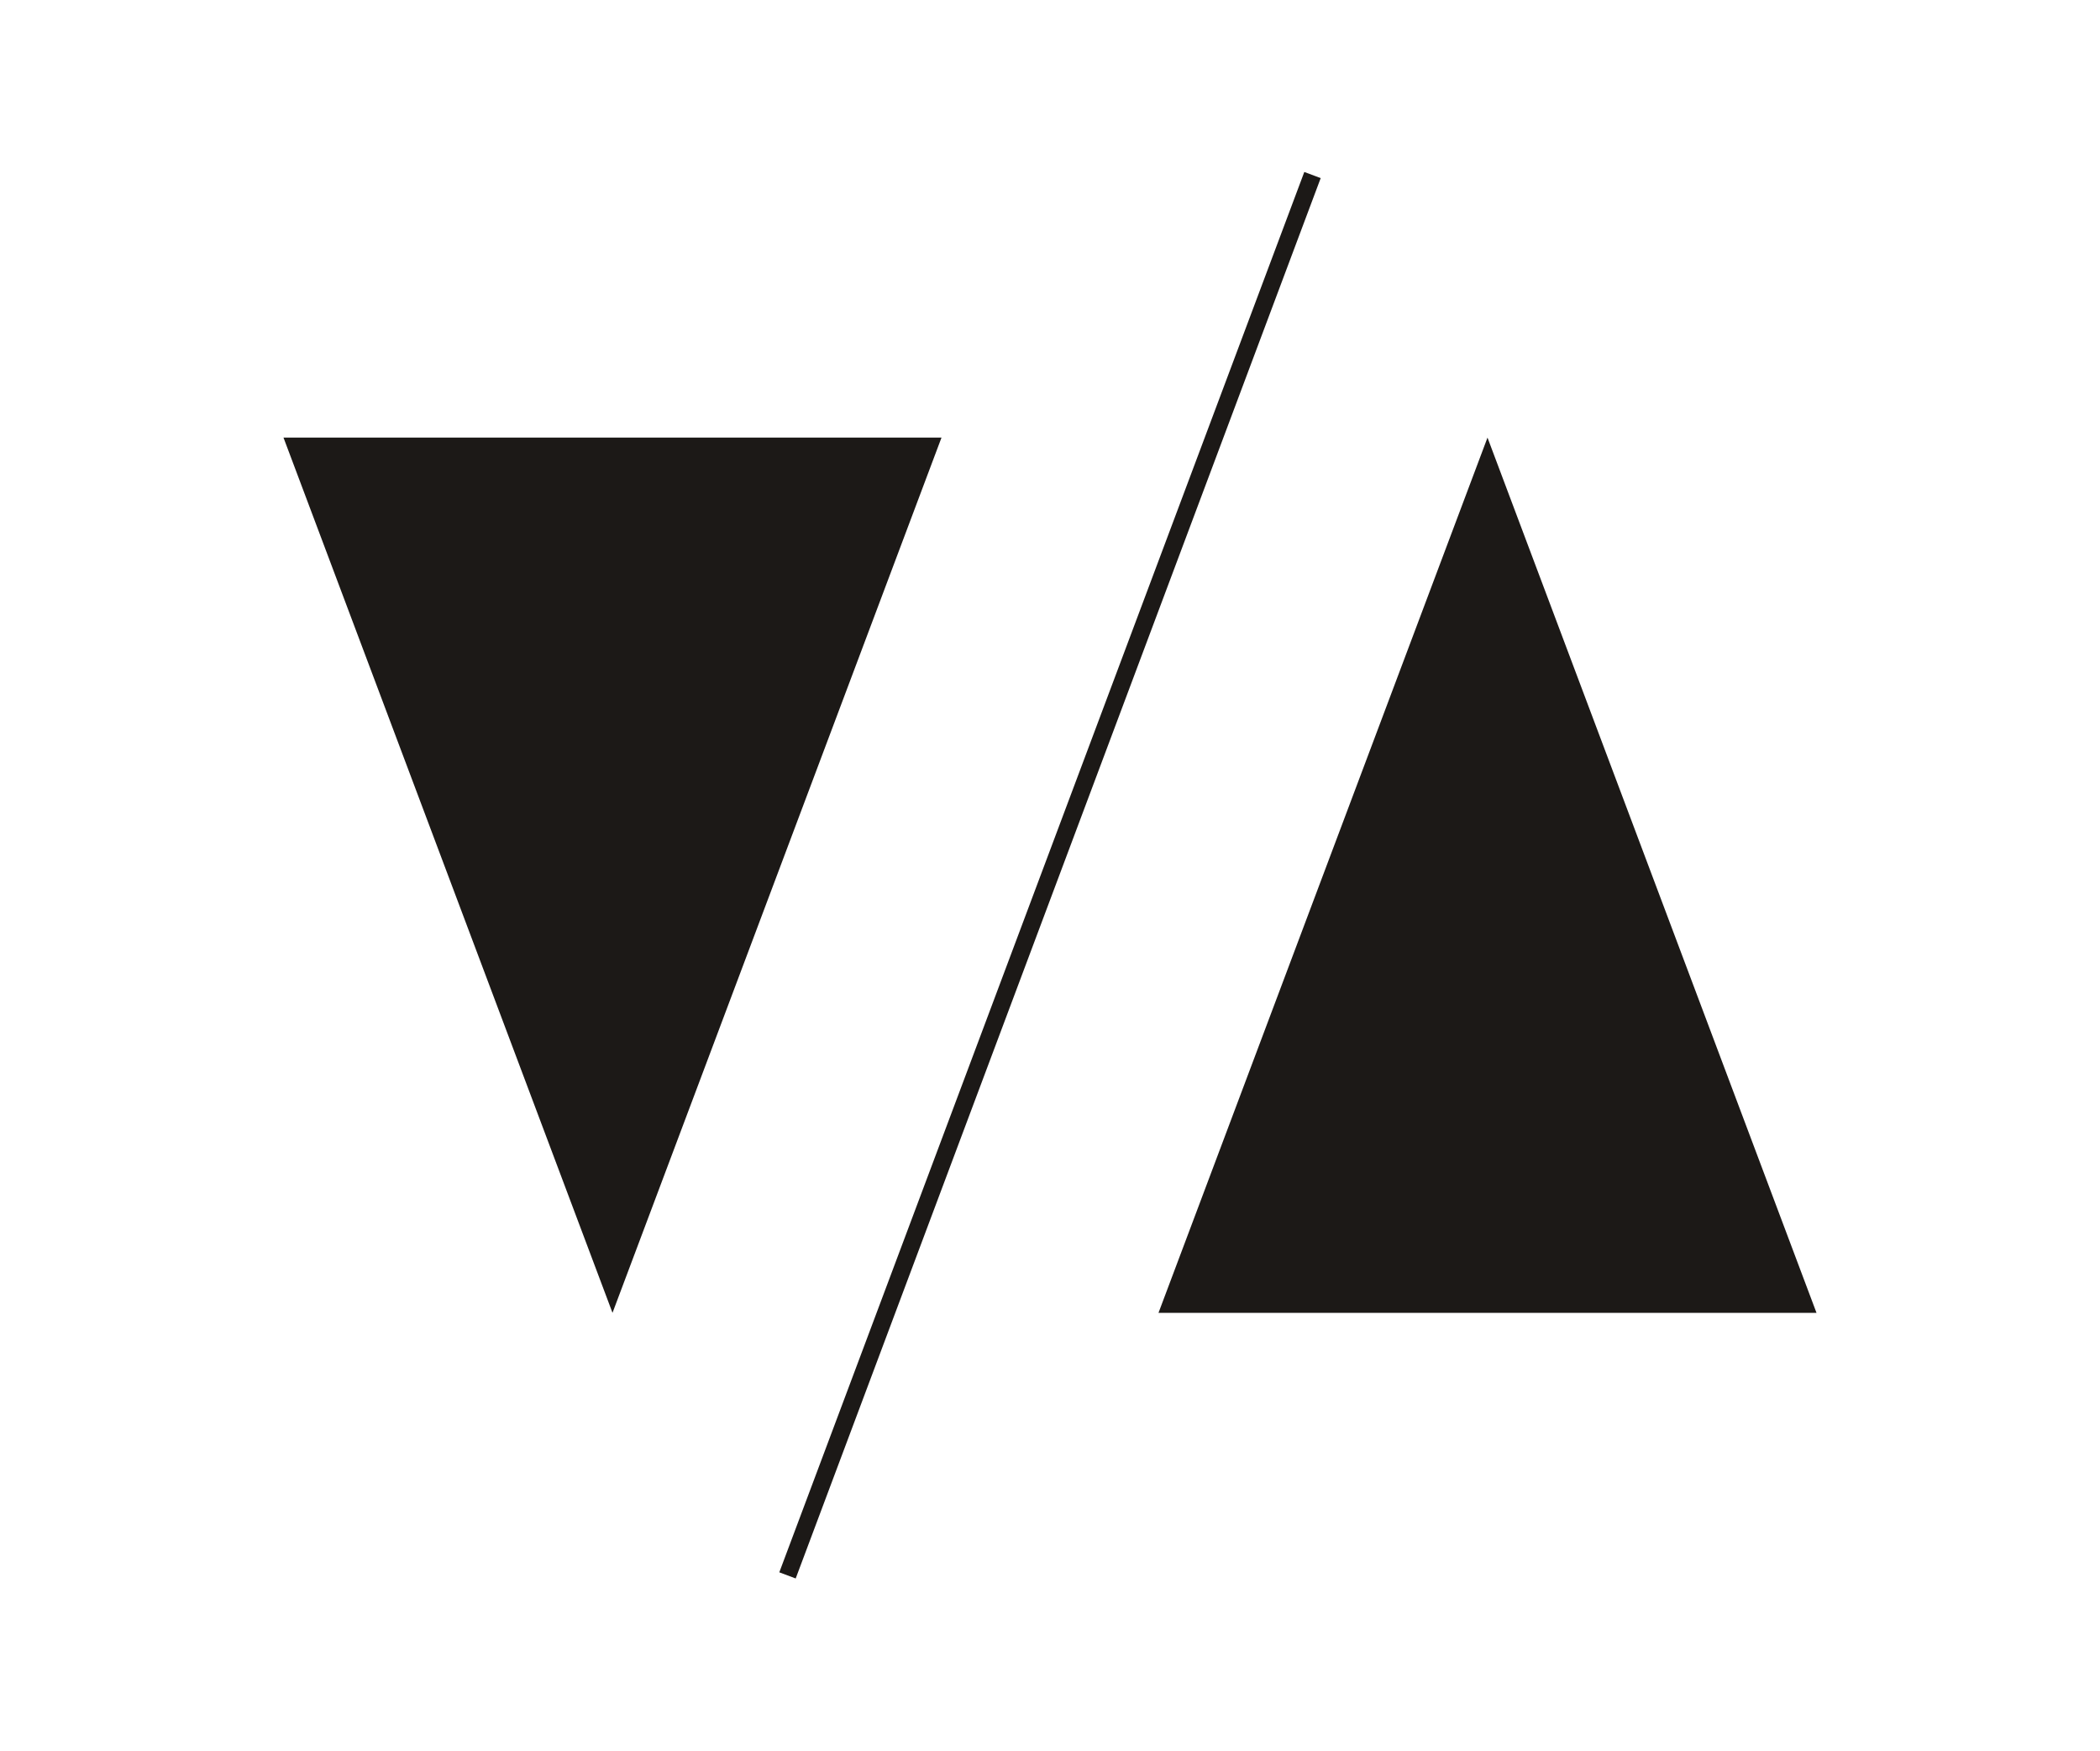
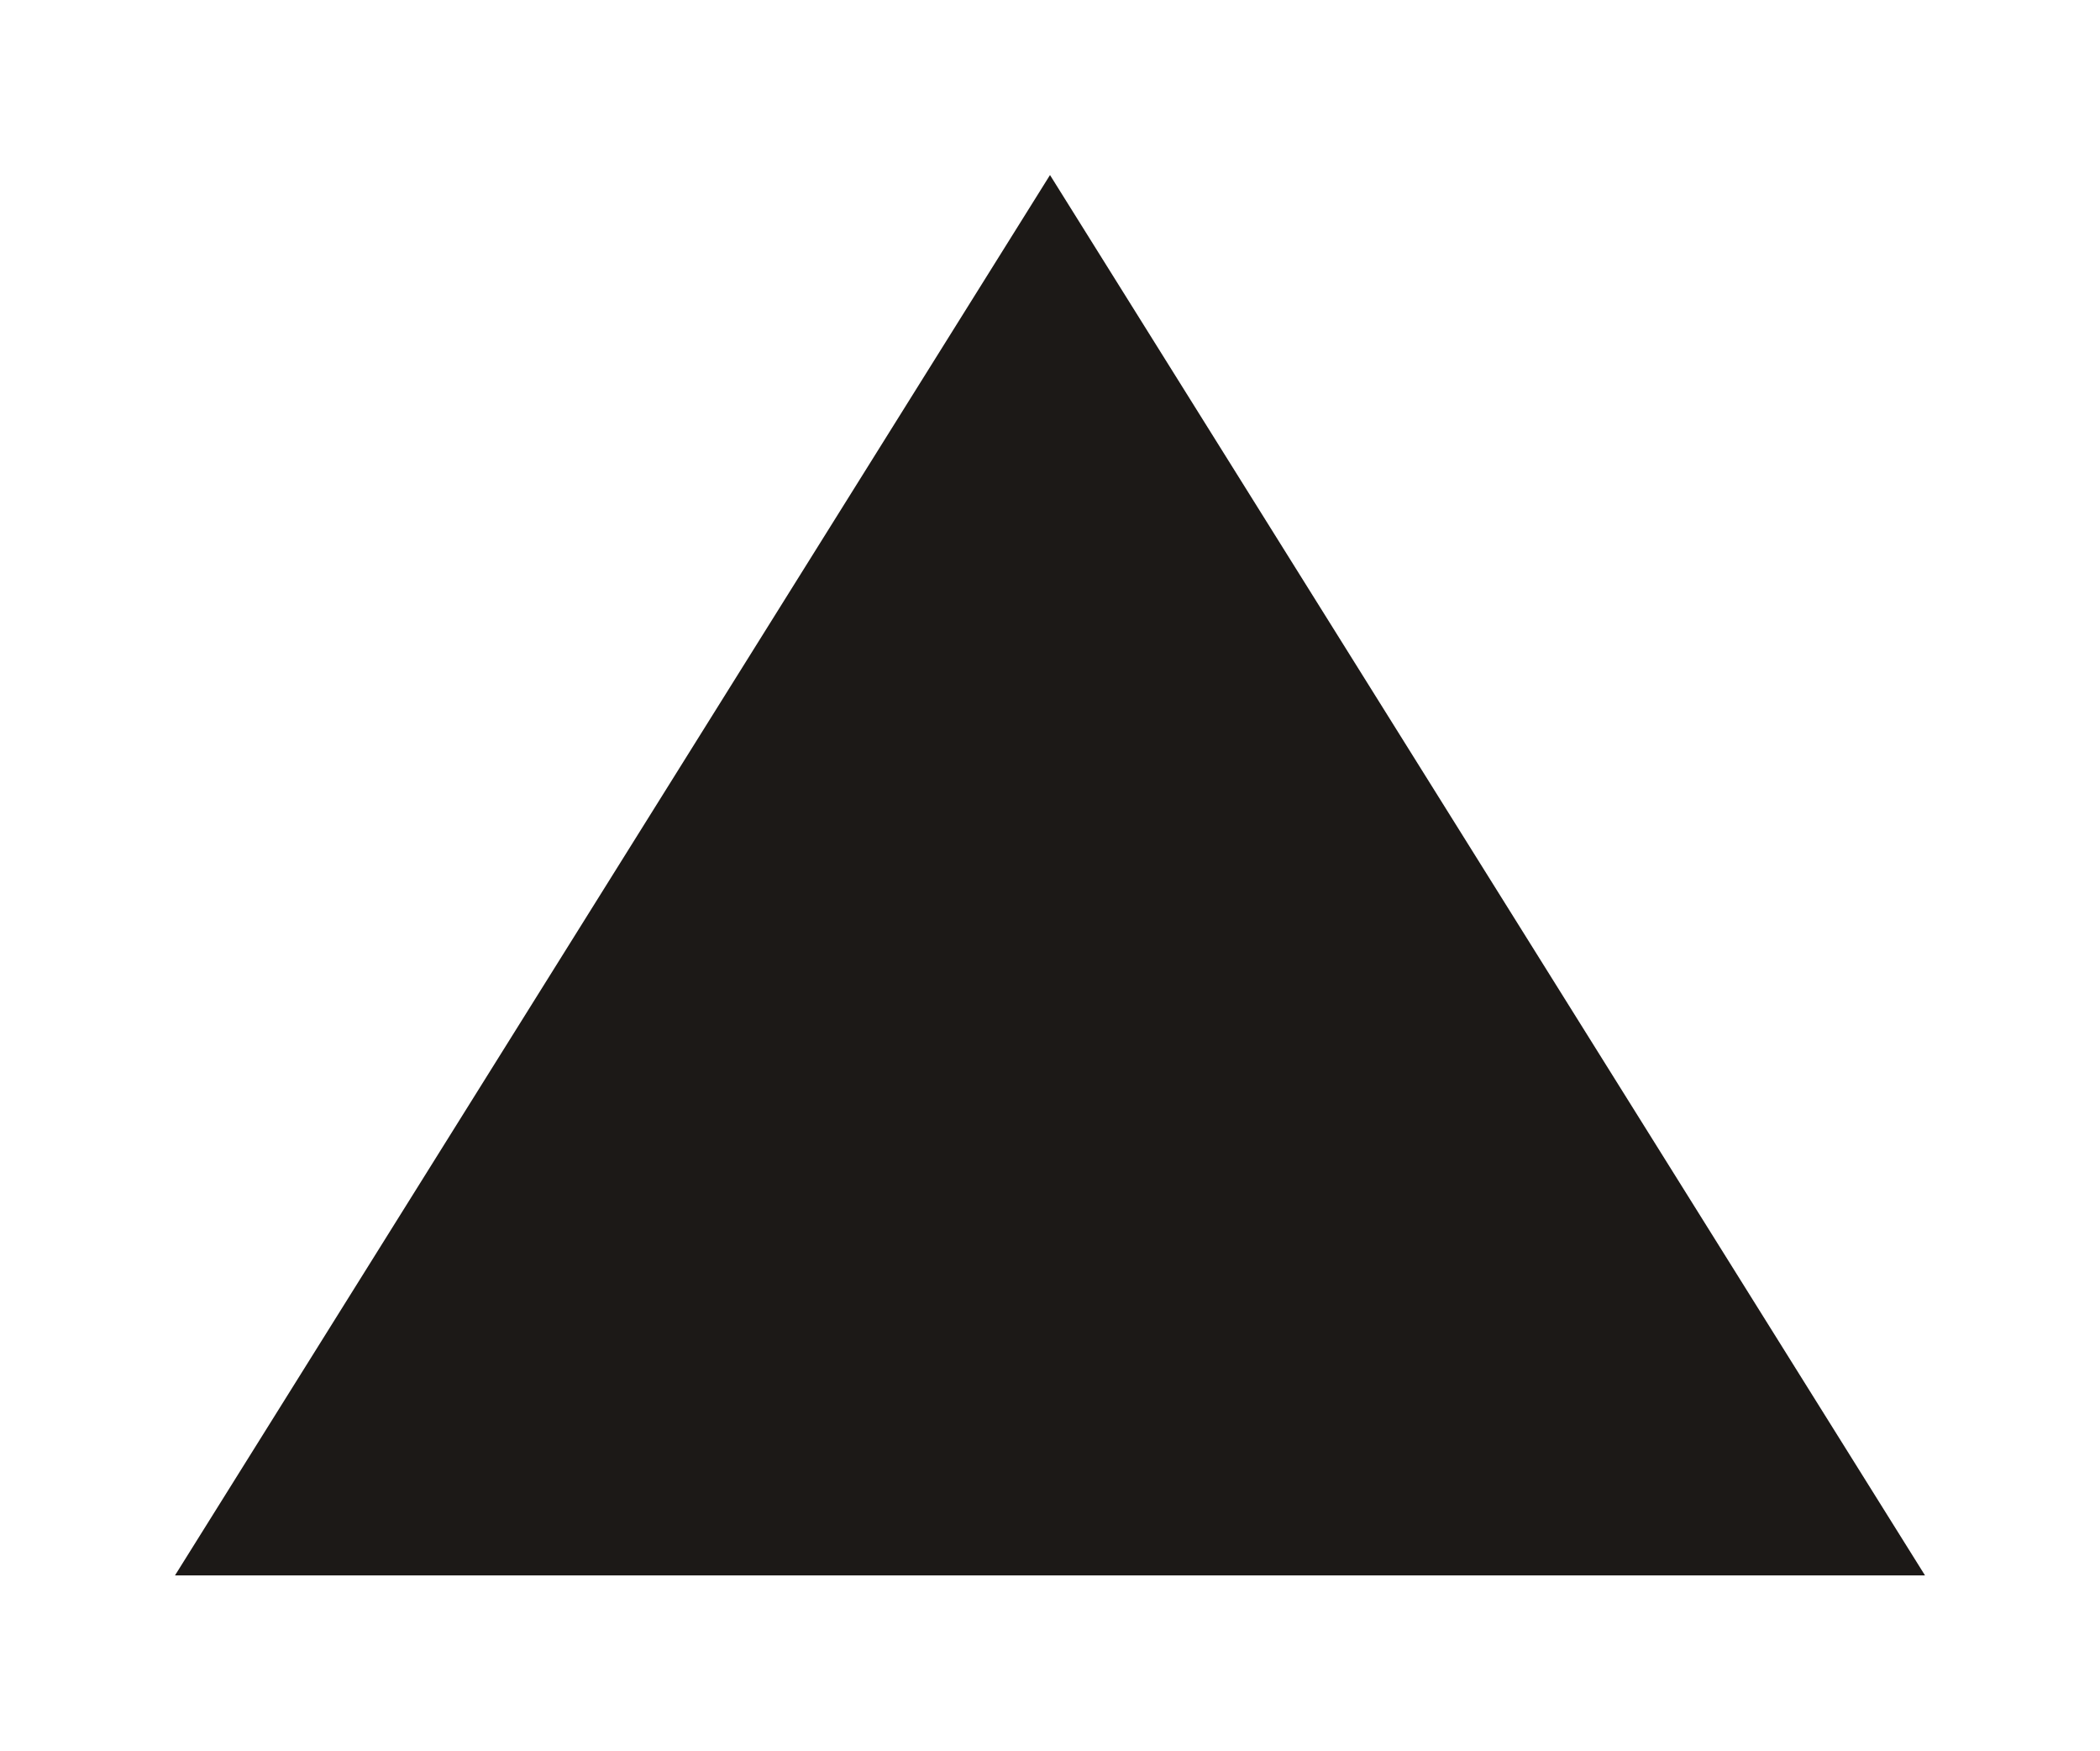
<svg xmlns="http://www.w3.org/2000/svg" viewBox="0 0 120 100" fill="none">
  <style>
    .shape { fill: #1C1917; }
-     .line { stroke: #1C1917; }
    @media (prefers-color-scheme: dark) {
      .shape { fill: #F5F5F4; } /* stone-100 */
-       .line { stroke: #F5F5F4; }
    }
  </style>
-   <polygon points="16.2,25 53.8,25 35,75" class="shape" />
-   <line x1="45" y1="90" x2="75" y2="10" strokeWidth="8" class="line" />
-   <polygon points="85,25 103.8,75 66.2,75" class="shape" />
+   <polygon points="60,10 110,90 10,90" class="shape" />
</svg>
